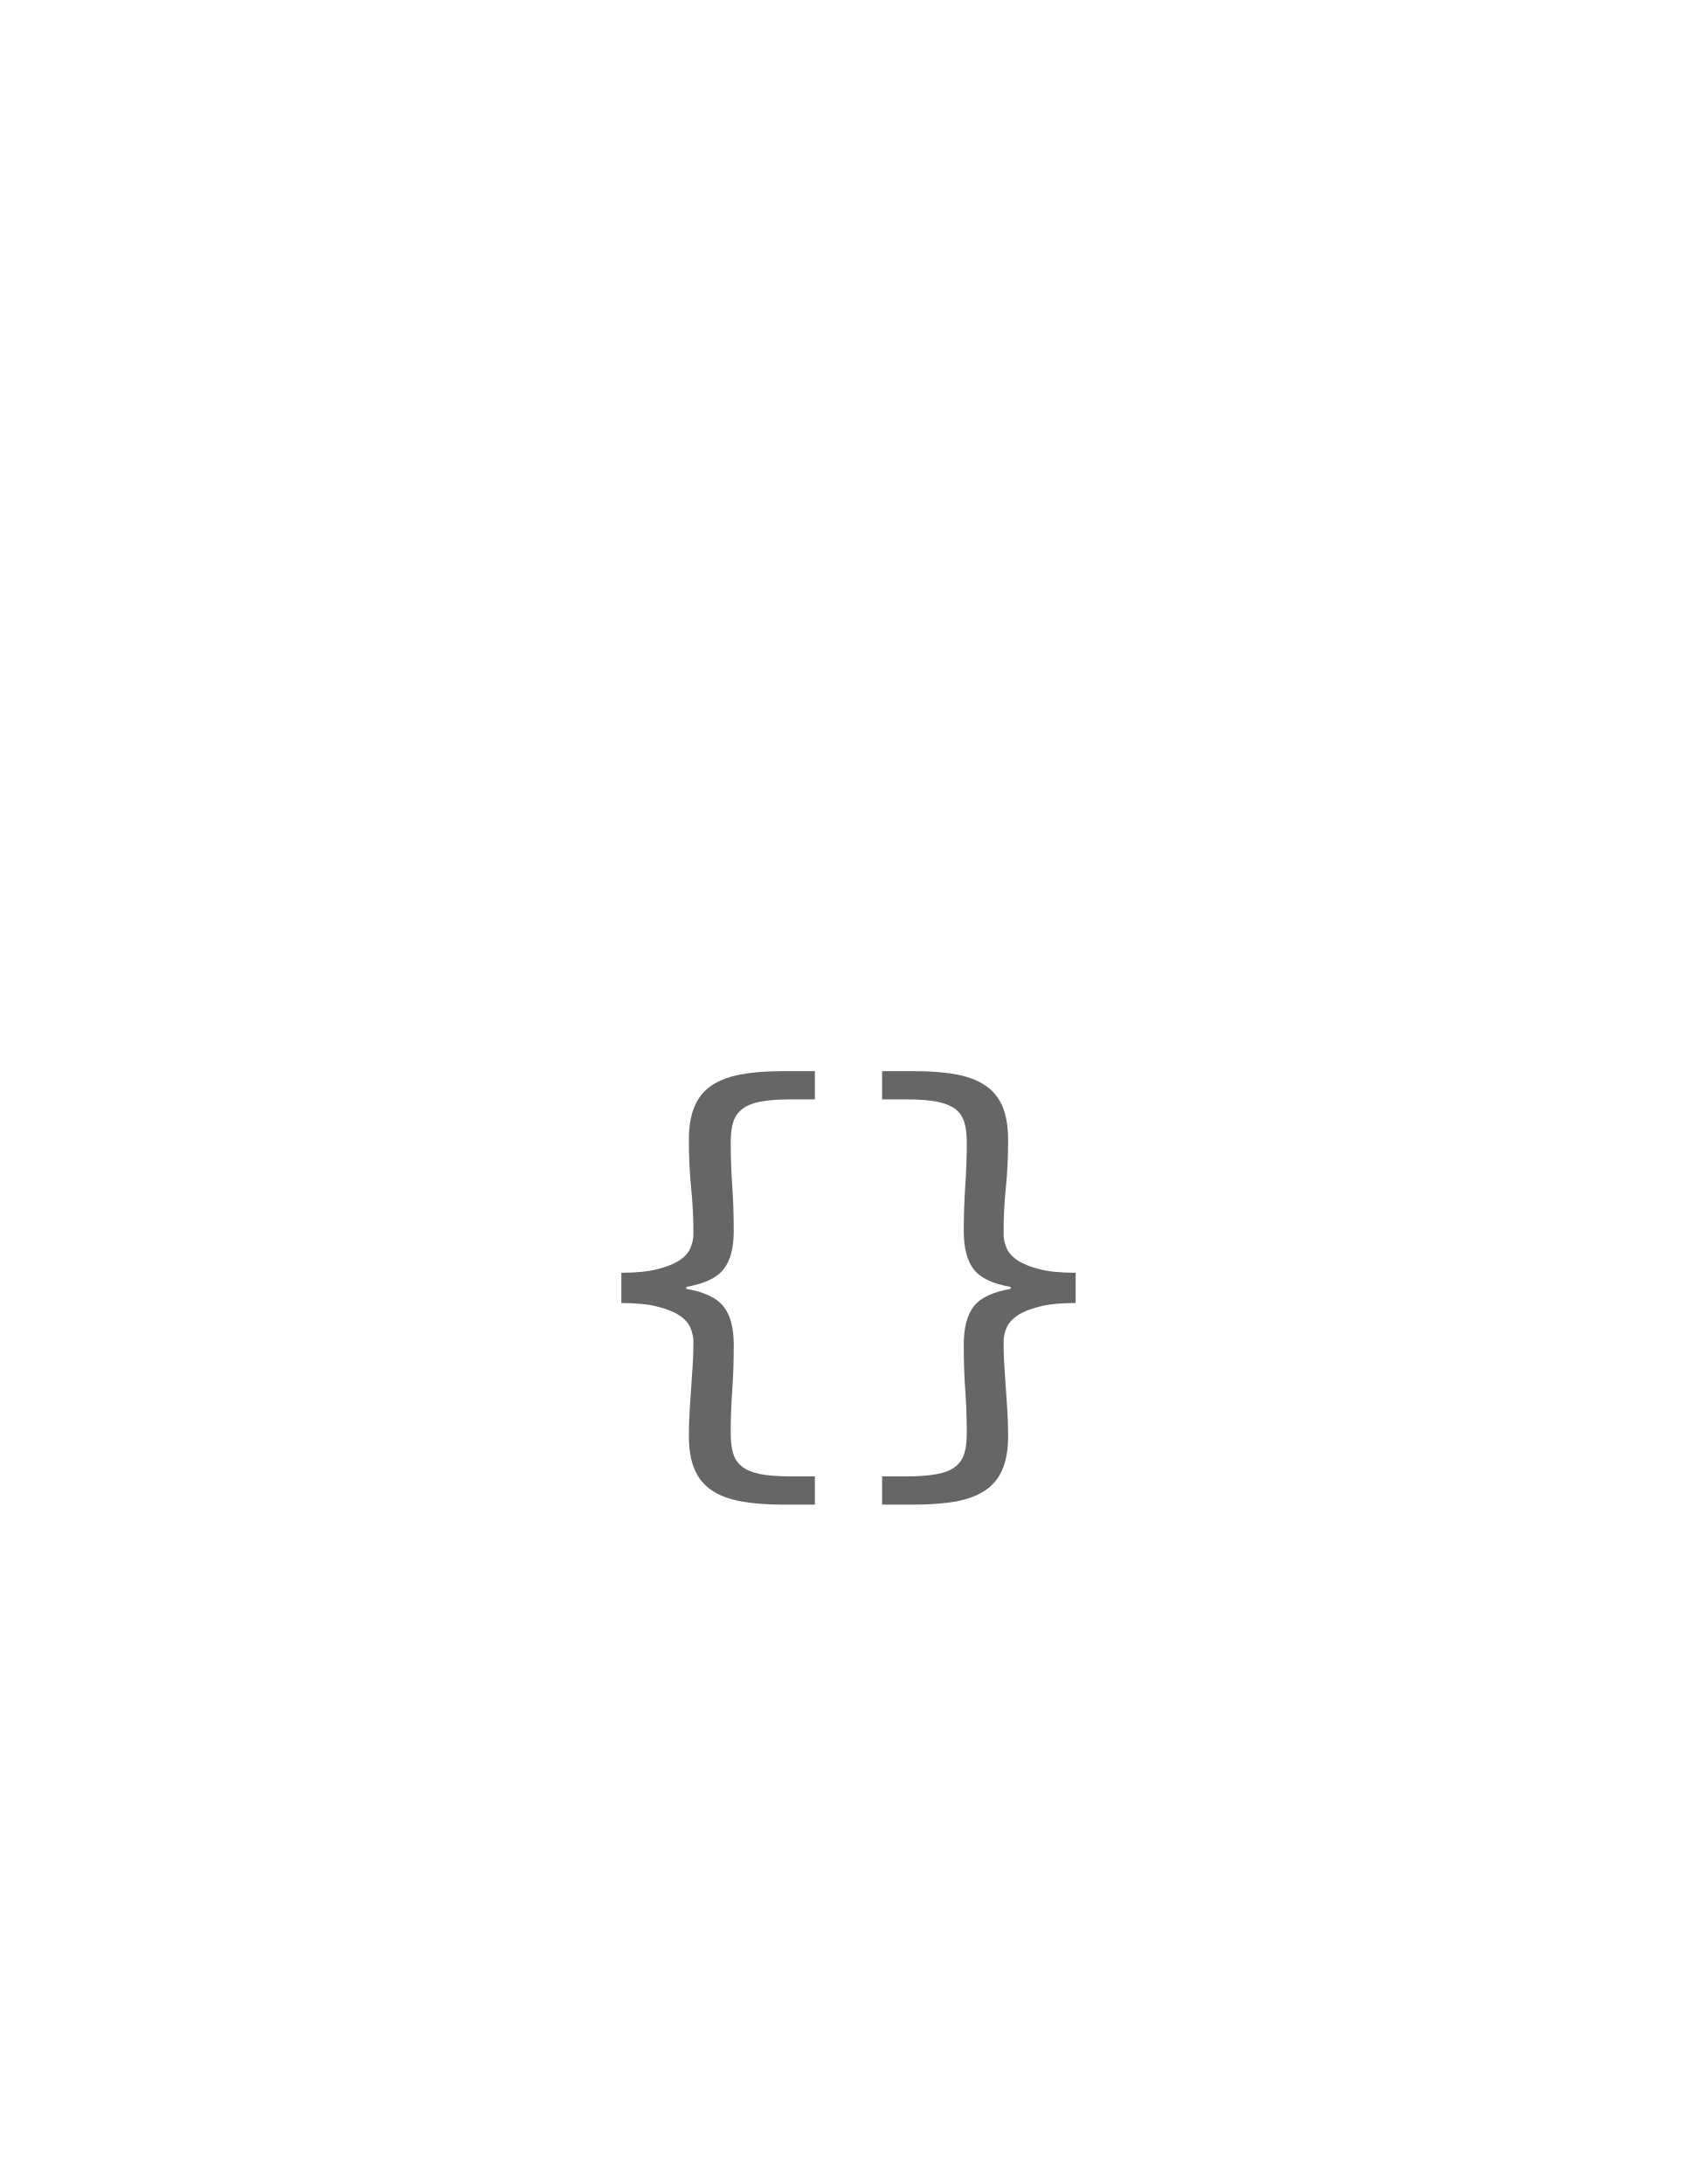
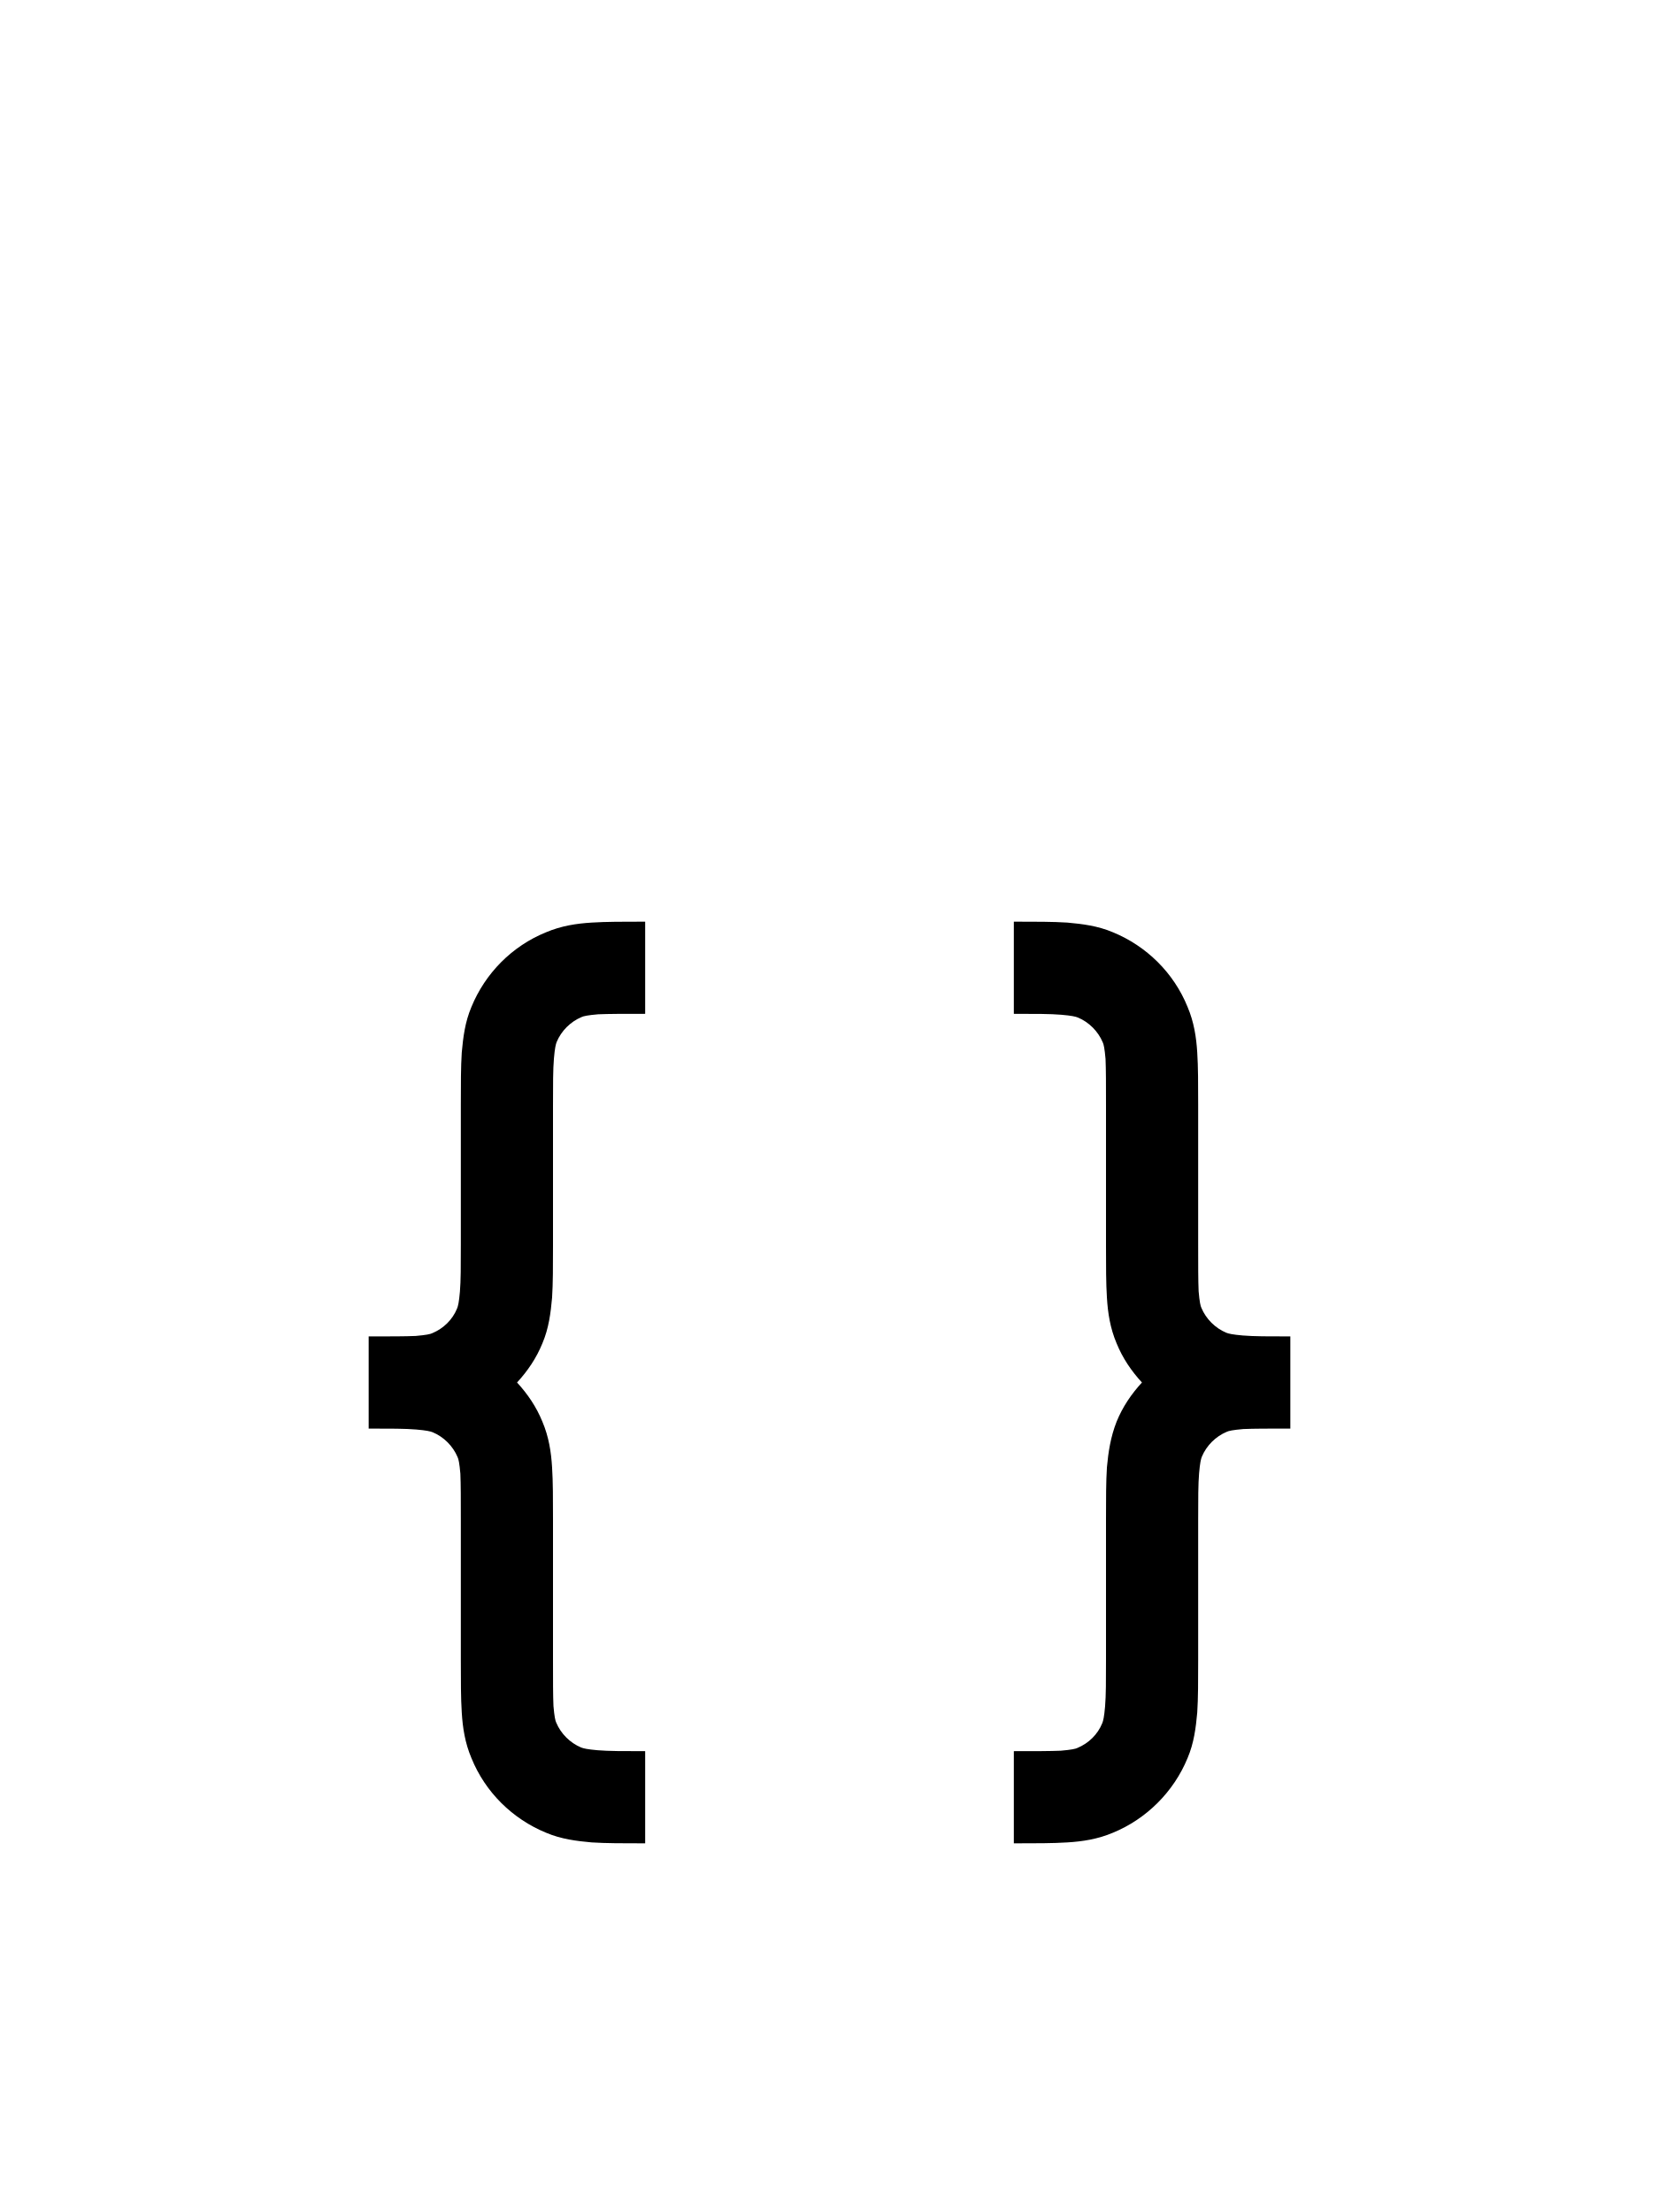
- <svg xmlns="http://www.w3.org/2000/svg" width="100" height="130" viewBox="0 0 100 130">
-   <path opacity="0.6" fill="black" d="M 41 85.48 c 0-.54.015-1.04.045-1.5 l .09-1.35.09-1.335 c .03-.45.045-.925.045-1.425 0-.28-.06-.56-.18-.84-.12-.28-.34-.525-.66-.735-.32-.21-.76-.385-1.32-.525 s -1.27-.21-2.13-.21 v -1.8 c .86 0 1.57-.07 2.13-.21.56-.14 1-.315 1.32-.525.32-.21.54-.455.66-.735.12-.28.18-.56.18-.84 0-.96-.045-1.875-.135-2.745-.09-.87-.135-1.825-.135-2.865 0-.78.11-1.435.33-1.965.22-.53.56-.95 1.02-1.26.46-.31 1.04-.53 1.74-.66 s 1.52-.195 2.46-.195 h 1.95 v 1.68 h -1.47 c -.72 0-1.31.045-1.77.135-.46.09-.82.235-1.08.435-.26.2-.44.46-.54.78-.1.32-.15.72-.15 1.2 0 .84.03 1.7.09 2.58.06.88.09 1.78.09 2.7 0 1.02-.205 1.785-.615 2.295-.41.51-1.145.855-2.205 1.035 v .12 c 1.06.18 1.795.525 2.205 1.035.41.51.615 1.275.615 2.295 0 1-.03 1.905-.09 2.715-.06.81-.09 1.665-.09 2.565 0 .48.05.88.15 1.2.1.32.28.58.54.78.26.2.62.345 1.08.435.46.09 1.05.135 1.77.135 h 1.47 v 1.68 h -1.95 c -.94 0-1.76-.065-2.46-.195 s -1.28-.35-1.74-.66 c -.46-.31-.8-.73-1.02-1.26-.22-.53-.33-1.185-.33-1.965 z  m 12.97 2.4 c .72 0 1.315-.045 1.785-.135.47-.09.835-.235 1.095-.435 s .44-.46.54-.78 c .1-.32.15-.72.15-1.2 0-.9-.03-1.755-.09-2.565 s -.09-1.715-.09-2.715 c 0-1.02.2-1.785.6-2.295.4-.51 1.13-.855 2.19-1.035 v -.12 c -1.06-.18-1.79-.525-2.19-1.035-.4-.51-.6-1.275-.6-2.295 0-.92.03-1.82.09-2.7.06-.88.09-1.74.09-2.58 0-.48-.05-.88-.15-1.2-.1-.32-.28-.58-.54-.78-.26-.2-.625-.345-1.095-.435-.47-.09-1.065-.135-1.785-.135 H 52.5 v -1.68 h 1.95 c .96 0 1.785.065 2.475.195.69.13 1.265.35 1.725.66.46.31.8.73 1.02 1.26.22.53.33 1.185.33 1.965 0 1.04-.045 1.995-.135 2.865-.09.87-.135 1.785-.135 2.745 0 .28.06.56.18.84.12.28.34.525.66.735.32.21.755.385 1.305.525.55.14 1.265.21 2.145.21 v 1.8 c -.88 0-1.595.07-2.145.21-.55.14-.985.315-1.305.525-.32.21-.54.455-.66.735-.12.28-.18.56-.18.84 0 .5.015.975.045 1.425 l .09 1.335.09 1.35 c .03.46.045.96.045 1.5 0 .78-.11 1.435-.33 1.965-.22.53-.56.95-1.02 1.26-.46.31-1.035.53-1.725.66-.69.13-1.515.195-2.475.195 H 52.5 v -1.68 h 1.47 z" />
+ <svg xmlns="http://www.w3.org/2000/svg" width="72" height="96" viewBox="0 0 72 96">
+   <path fill="black" fill-rule="evenodd" clip-rule="evenodd" d="M23.7 40.46C24.36 40.18 25.02 40.08 25.68 40.04C26.3 40 27.06 40 27.94 40H28V44C27.04 44 26.42 44 25.96 44.02C25.5 44.06 25.32 44.1 25.24 44.14C24.76 44.34 24.36 44.74 24.16 45.22C24.12 45.32 24.08 45.48 24.04 45.94C24 46.42 24 47.04 24 48V54.06C24 54.94 24 55.7 23.96 56.32C23.9 56.98 23.82 57.64 23.54 58.3C23.28 58.94 22.9 59.5 22.44 60C22.9 60.5 23.28 61.06 23.54 61.7C23.82 62.36 23.92 63.02 23.96 63.68C24 64.3 24 65.06 24 65.94V72C24 72.96 24 73.58 24.02 74.04C24.06 74.5 24.1 74.68 24.14 74.76C24.34 75.24 24.74 75.64 25.22 75.84C25.32 75.88 25.48 75.92 25.94 75.96C26.42 76 27.04 76 28 76V80H27.94C27.06 80 26.3 80 25.68 79.96C25.02 79.9 24.36 79.82 23.7 79.54C22.24 78.94 21.06 77.78 20.46 76.3C20.18 75.64 20.08 74.98 20.04 74.32C20 73.7 20 72.94 20 72.06V66C20 65.04 20 64.42 19.98 63.96C19.94 63.5 19.9 63.32 19.86 63.24C19.66 62.76 19.26 62.36 18.78 62.16C18.68 62.12 18.52 62.08 18.06 62.04C17.58 62 16.96 62 16 62V58C16.96 58 17.58 58 18.04 57.98C18.5 57.94 18.68 57.9 18.76 57.86C19.24 57.66 19.64 57.28 19.84 56.78C19.88 56.68 19.92 56.52 19.96 56.06C20 55.58 20 54.96 20 54V47.94C20 47.06 20 46.3 20.04 45.68C20.1 45.02 20.18 44.36 20.46 43.7C21.06 42.24 22.22 41.06 23.7 40.46ZM53.22 57.84C53.32 57.88 53.48 57.92 53.94 57.96C54.42 58 55.04 58 56 58V62C55.04 62 54.42 62 53.96 62.02C53.5 62.06 53.32 62.1 53.24 62.14C52.76 62.34 52.36 62.74 52.16 63.22C52.12 63.32 52.08 63.48 52.04 63.94C52 64.42 52 65.04 52 66V72.06C52 72.94 52 73.7 51.96 74.32C51.9 74.98 51.82 75.64 51.54 76.3C50.94 77.76 49.76 78.94 48.3 79.54C47.64 79.82 46.98 79.92 46.32 79.96C45.7 80 44.94 80 44.06 80H44V76C44.96 76 45.58 76 46.04 75.98C46.5 75.94 46.68 75.9 46.76 75.86C47.24 75.66 47.64 75.28 47.84 74.78C47.88 74.68 47.92 74.52 47.96 74.06C48 73.58 48 72.96 48 72V65.94C48 65.06 48 64.3 48.04 63.68C48.1 63.02 48.2 62.36 48.46 61.7C48.72 61.06 49.1 60.5 49.56 60C49.1 59.5 48.72 58.94 48.46 58.3C48.18 57.64 48.08 56.98 48.04 56.32C48 55.7 48 54.94 48 54.06V48C48 47.04 48 46.42 47.98 45.96C47.94 45.5 47.9 45.32 47.86 45.24C47.66 44.76 47.26 44.36 46.78 44.16C46.68 44.12 46.52 44.08 46.06 44.04C45.58 44 44.96 44 44 44V40H44.06C44.94 40 45.7 40 46.32 40.04C46.98 40.1 47.64 40.18 48.3 40.46C49.76 41.06 50.94 42.22 51.54 43.7C51.82 44.36 51.92 45.02 51.96 45.68C52 46.3 52 47.06 52 47.94V54C52 54.96 52 55.58 52.02 56.04C52.06 56.5 52.1 56.68 52.14 56.76C52.34 57.24 52.74 57.64 53.22 57.84Z" />
</svg>
